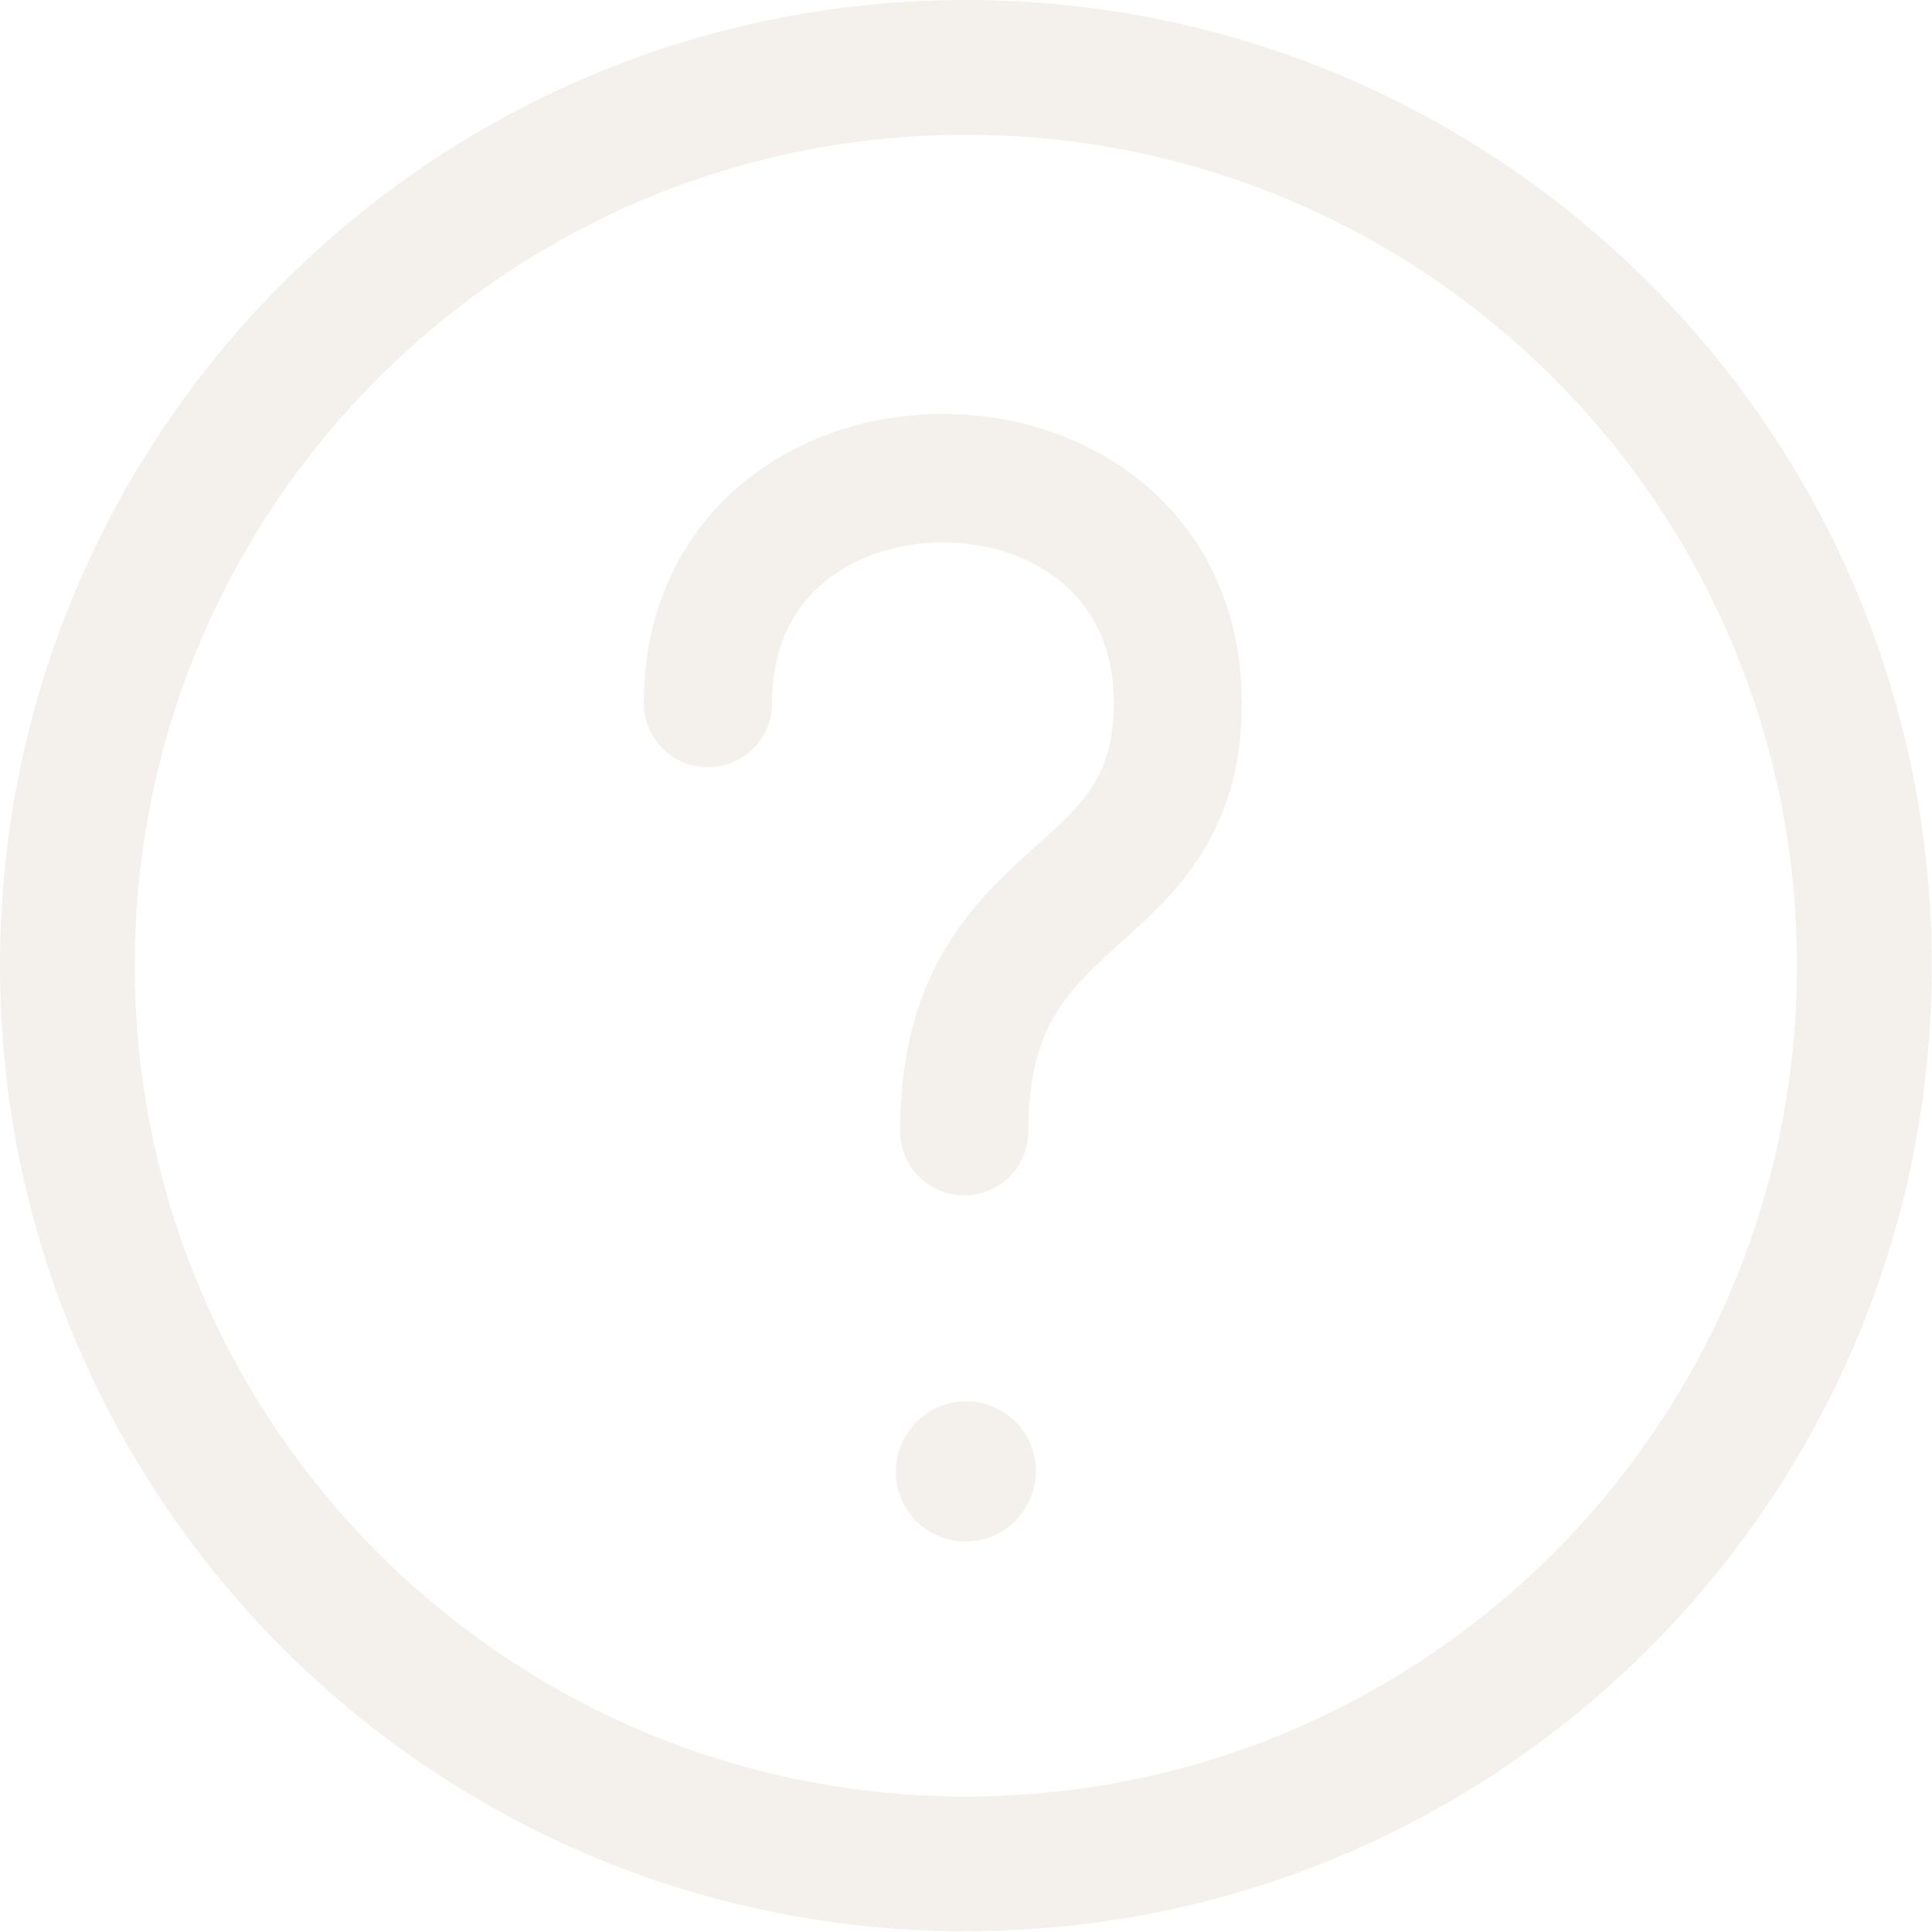
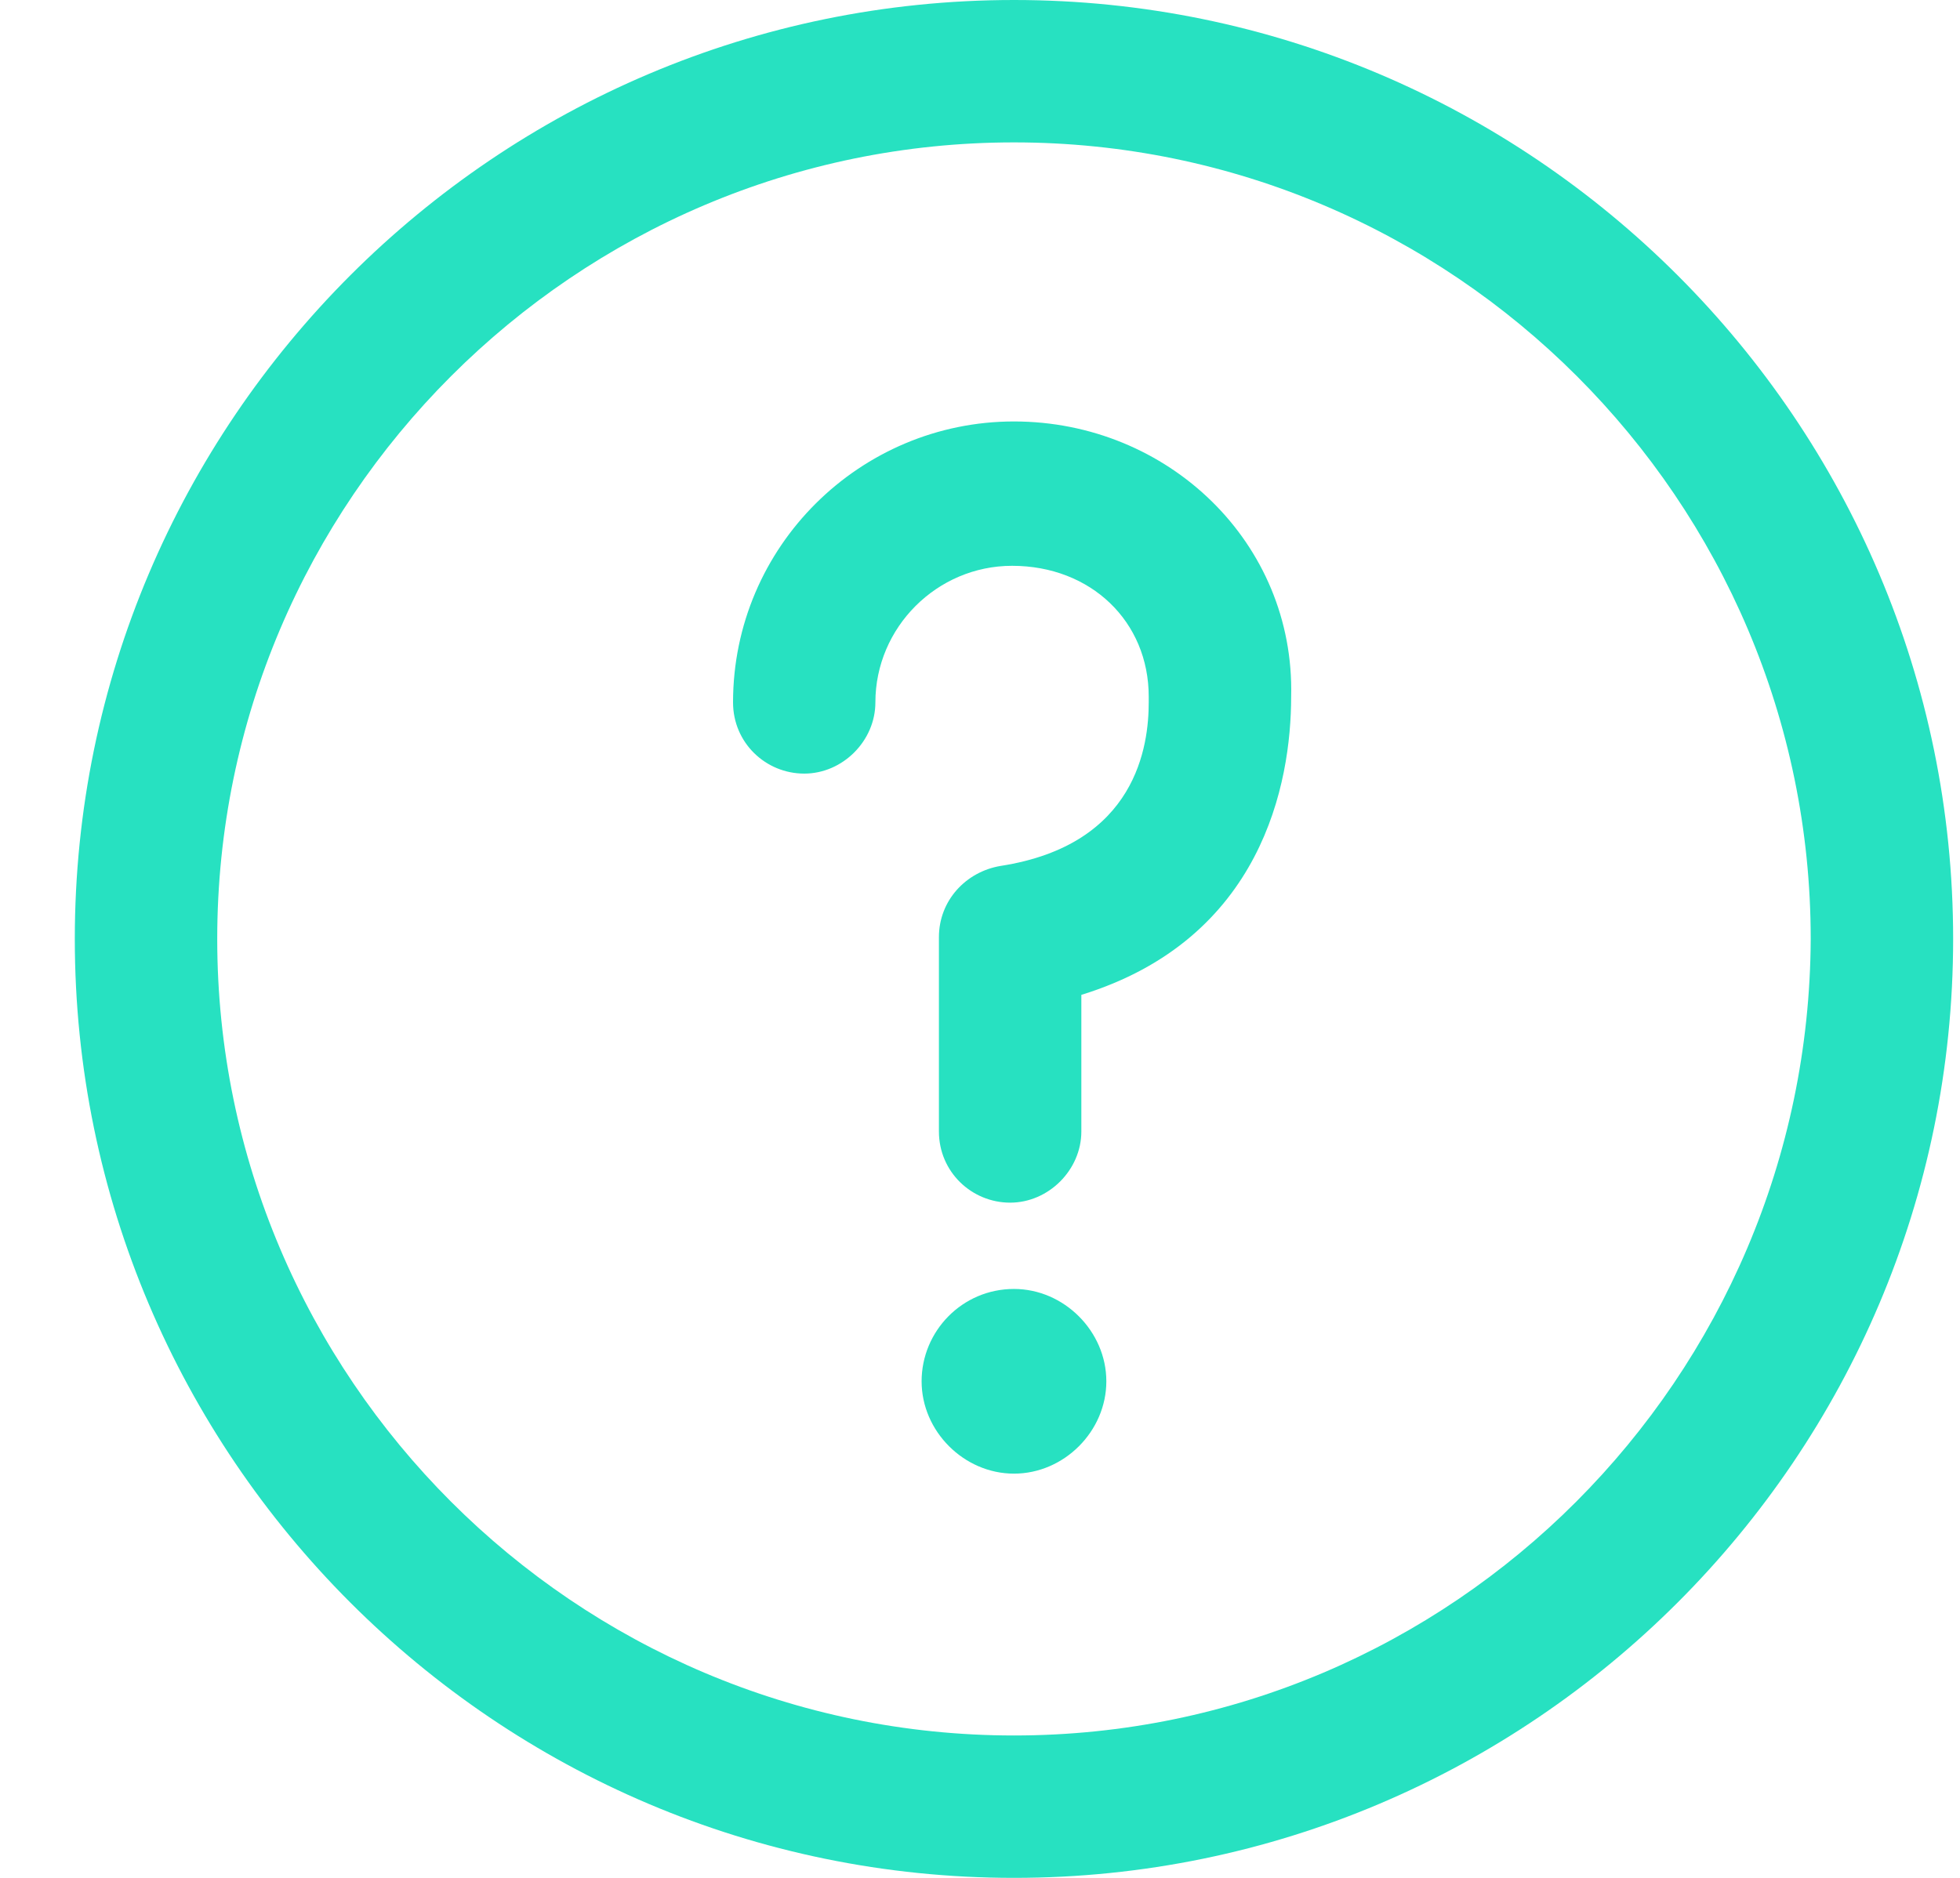
- <svg xmlns="http://www.w3.org/2000/svg" width="8" height="8" viewBox="0 0 8 8" fill="none">
-   <path fill-rule="evenodd" clip-rule="evenodd" d="M0 3.998C0 1.79 1.791 0 3.999 0C6.208 0 7.999 1.79 7.999 3.998C7.999 6.207 6.208 7.997 3.999 7.997C1.791 7.997 0 6.207 0 3.998ZM3.999 0.558C2.099 0.558 0.558 2.098 0.558 3.998C0.558 5.898 2.099 7.439 3.999 7.439C5.9 7.439 7.441 5.898 7.441 3.998C7.441 2.098 5.9 0.558 3.999 0.558Z" fill="#F4F0EC" />
-   <path fill-rule="evenodd" clip-rule="evenodd" d="M3.407 2.415C3.285 2.519 3.197 2.677 3.197 2.911C3.197 3.058 3.078 3.177 2.932 3.177C2.785 3.177 2.666 3.058 2.666 2.911C2.666 2.524 2.821 2.216 3.064 2.01C3.301 1.808 3.608 1.714 3.904 1.714C4.201 1.714 4.507 1.808 4.745 2.01C4.987 2.216 5.142 2.524 5.142 2.911C5.142 3.182 5.073 3.389 4.959 3.56C4.864 3.703 4.74 3.814 4.643 3.901C4.632 3.911 4.622 3.92 4.612 3.929C4.504 4.027 4.422 4.108 4.362 4.214C4.304 4.316 4.258 4.458 4.258 4.684C4.258 4.831 4.139 4.95 3.993 4.95C3.846 4.95 3.727 4.831 3.727 4.684C3.727 4.379 3.792 4.144 3.9 3.952C4.006 3.765 4.145 3.635 4.257 3.533C4.266 3.525 4.275 3.518 4.283 3.51C4.389 3.415 4.462 3.349 4.518 3.265C4.57 3.186 4.612 3.083 4.612 2.911C4.612 2.677 4.523 2.519 4.401 2.415C4.274 2.307 4.094 2.246 3.904 2.246C3.714 2.246 3.535 2.307 3.407 2.415Z" fill="#F4F0EC" />
-   <path fill-rule="evenodd" clip-rule="evenodd" d="M4.127 5.951C4.205 6.021 4.211 6.14 4.141 6.218L4.139 6.221C4.069 6.298 3.949 6.304 3.872 6.235C3.794 6.165 3.788 6.045 3.858 5.968L3.86 5.965C3.93 5.887 4.05 5.881 4.127 5.951Z" fill="#F4F0EC" stroke="#F4F0EC" stroke-width="0.2" stroke-linecap="round" stroke-linejoin="round" />
+ <svg xmlns="http://www.w3.org/2000/svg" width="24" height="23" viewBox="0 0 24 23" fill="none">
+   <g id="Group 16921">
+     <path id="Vector" d="M12.416 5.162C10.531 5.162 8.976 6.694 8.976 8.603C8.976 9.098 9.376 9.475 9.848 9.475C10.319 9.475 10.719 9.074 10.719 8.603C10.719 7.684 11.473 6.93 12.393 6.93C13.359 6.93 14.066 7.613 14.066 8.532C14.066 8.532 14.066 8.556 14.066 8.603C14.066 9.121 13.924 10.347 12.251 10.606C11.827 10.677 11.497 11.03 11.497 11.478V13.858C11.497 14.353 11.898 14.73 12.369 14.73C12.84 14.73 13.241 14.329 13.241 13.858V12.185C15.456 11.501 15.81 9.592 15.81 8.532C15.857 6.647 14.301 5.162 12.416 5.162Z" fill="#27E1C1" />
+     <path id="Vector_2" d="M12.416 15.787C11.78 15.787 11.285 16.306 11.285 16.918C11.285 17.531 11.804 18.049 12.416 18.049C13.029 18.049 13.547 17.531 13.547 16.918C13.547 16.306 13.029 15.787 12.416 15.787Z" fill="#27E1C1" />
+     <path id="Vector_3" d="M12.416 0C6.077 0 0.916 5.161 0.916 11.5C0.916 17.839 6.077 23 12.416 23C18.755 23 23.916 17.839 23.916 11.5C23.916 5.161 18.755 0 12.416 0ZM12.416 21.256C7.043 21.256 2.66 16.873 2.66 11.5C2.66 6.127 7.043 1.744 12.416 1.744C17.789 1.744 22.172 6.127 22.172 11.5C22.149 16.873 17.789 21.256 12.416 21.256Z" fill="#27E1C1" />
+   </g>
</svg>
